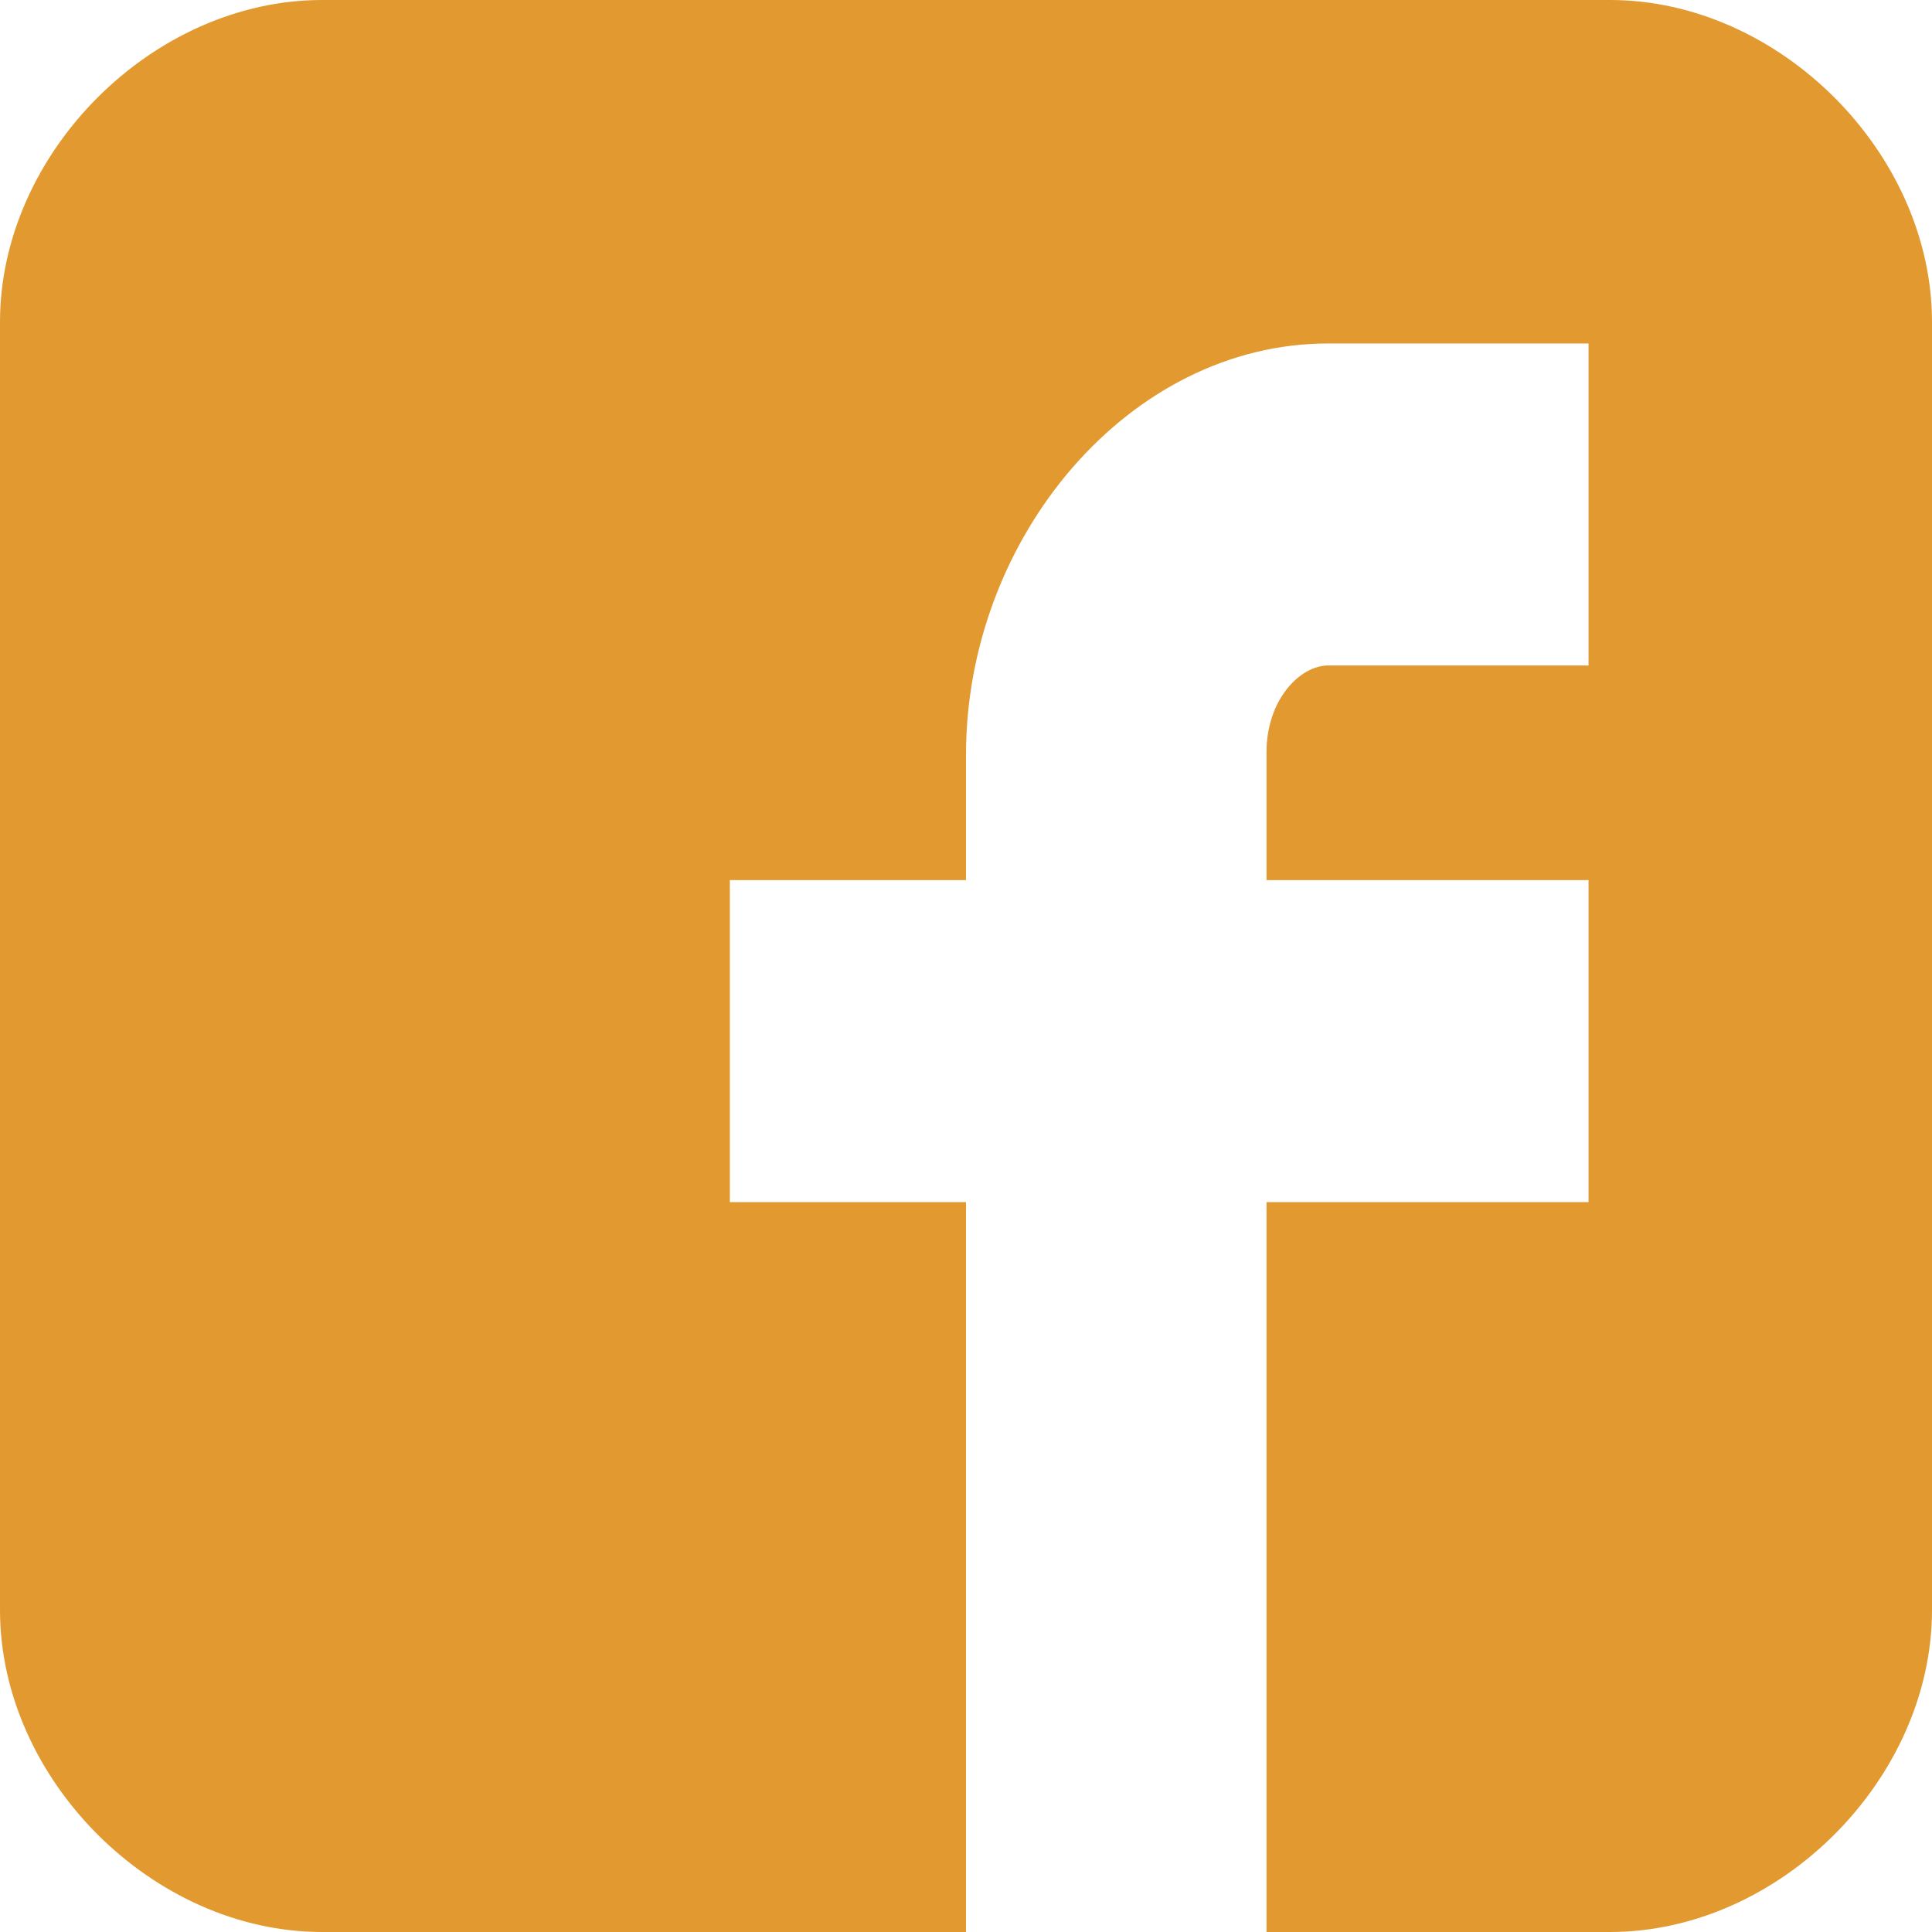
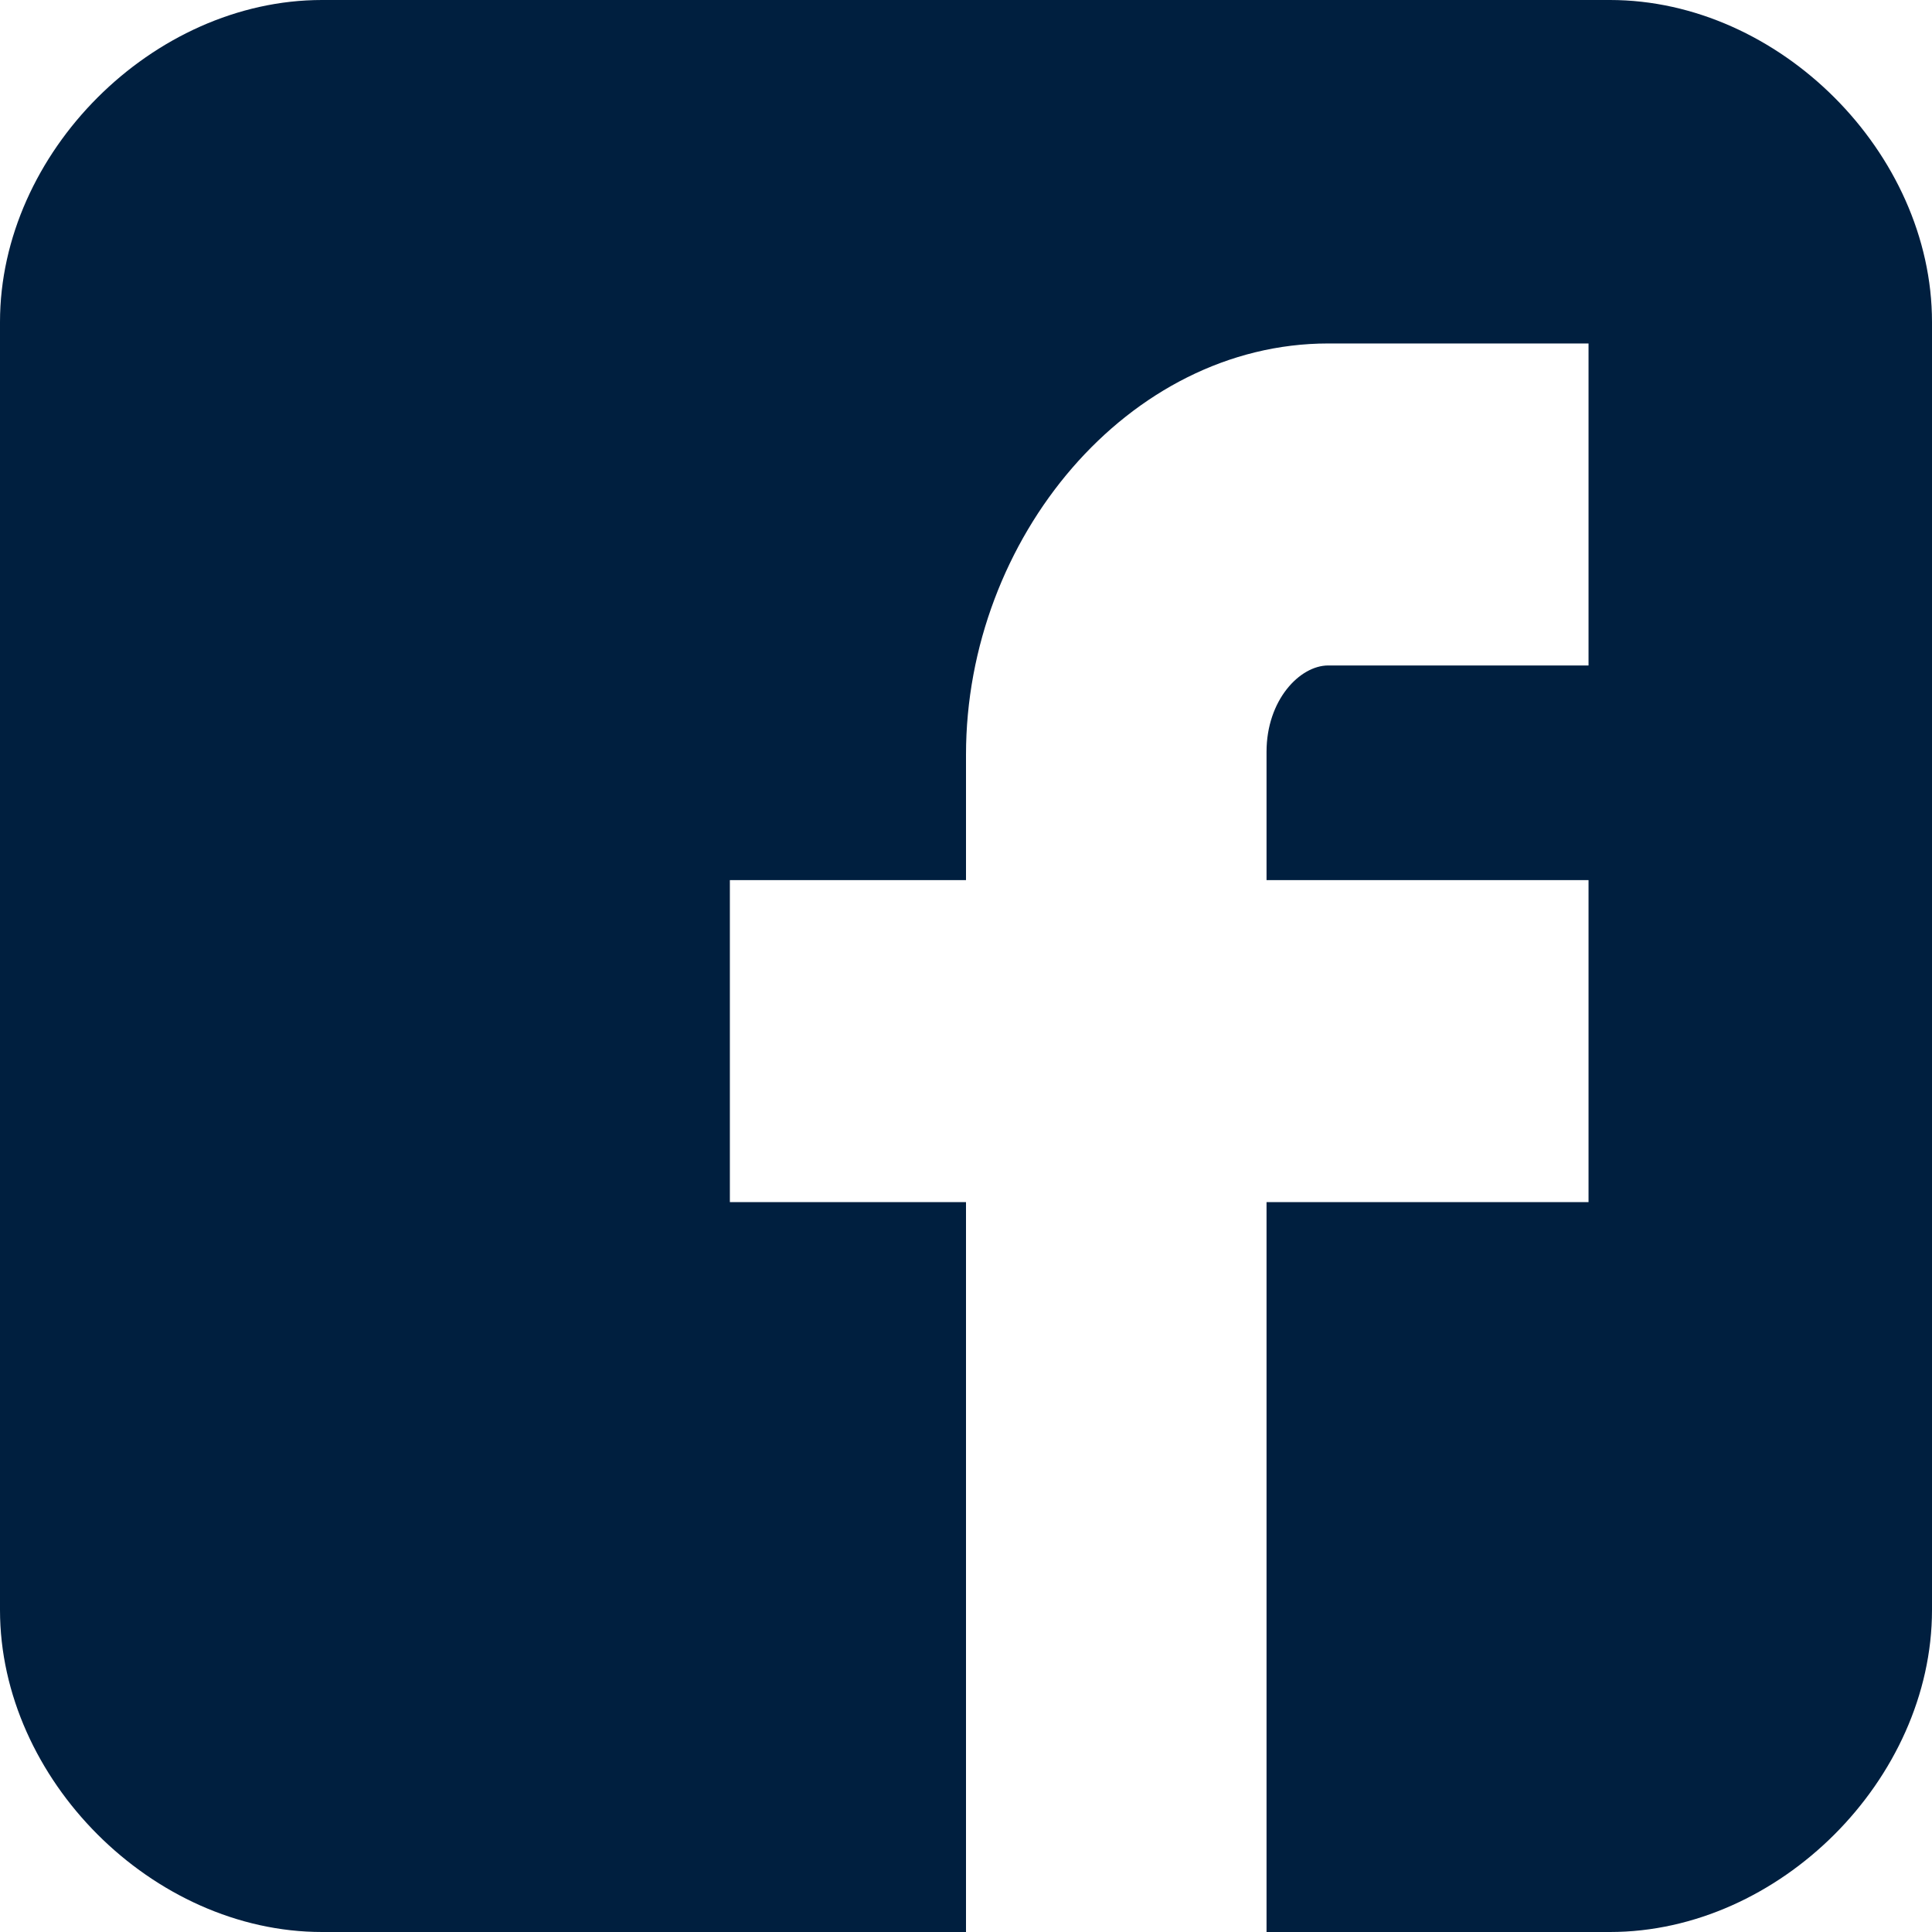
<svg xmlns="http://www.w3.org/2000/svg" version="1.1" id="Capa_1" x="0px" y="0px" width="512px" height="512px" viewBox="0 0 90 90" style="enable-background:new 0 0 90 90;" xml:space="preserve">
  <g>
-     <path id="Facebook__x28_alt_x29_" d="M90,15.001C90,7.119,82.884,0,75,0H15C7.116,0,0,7.119,0,15.001v59.998   C0,82.881,7.116,90,15.001,90H45V56H34V41h11v-5.844C45,25.077,52.568,16,61.875,16H74v15H61.875C60.548,31,59,32.611,59,35.024V41   h15v15H59v34h16c7.884,0,15-7.119,15-15.001V15.001z" fill="#e29930" />
+     <path id="Facebook__x28_alt_x29_" d="M90,15.001C90,7.119,82.884,0,75,0H15C7.116,0,0,7.119,0,15.001v59.998   C0,82.881,7.116,90,15.001,90H45V56H34V41h11v-5.844C45,25.077,52.568,16,61.875,16H74v15H61.875C60.548,31,59,32.611,59,35.024V41   h15v15H59v34h16c7.884,0,15-7.119,15-15.001V15.001z" fill="#001f3f" />
  </g>
  <g>
</g>
  <g>
</g>
  <g>
</g>
  <g>
</g>
  <g>
</g>
  <g>
</g>
  <g>
</g>
  <g>
</g>
  <g>
</g>
  <g>
</g>
  <g>
</g>
  <g>
</g>
  <g>
</g>
  <g>
</g>
  <g>
</g>
</svg>
